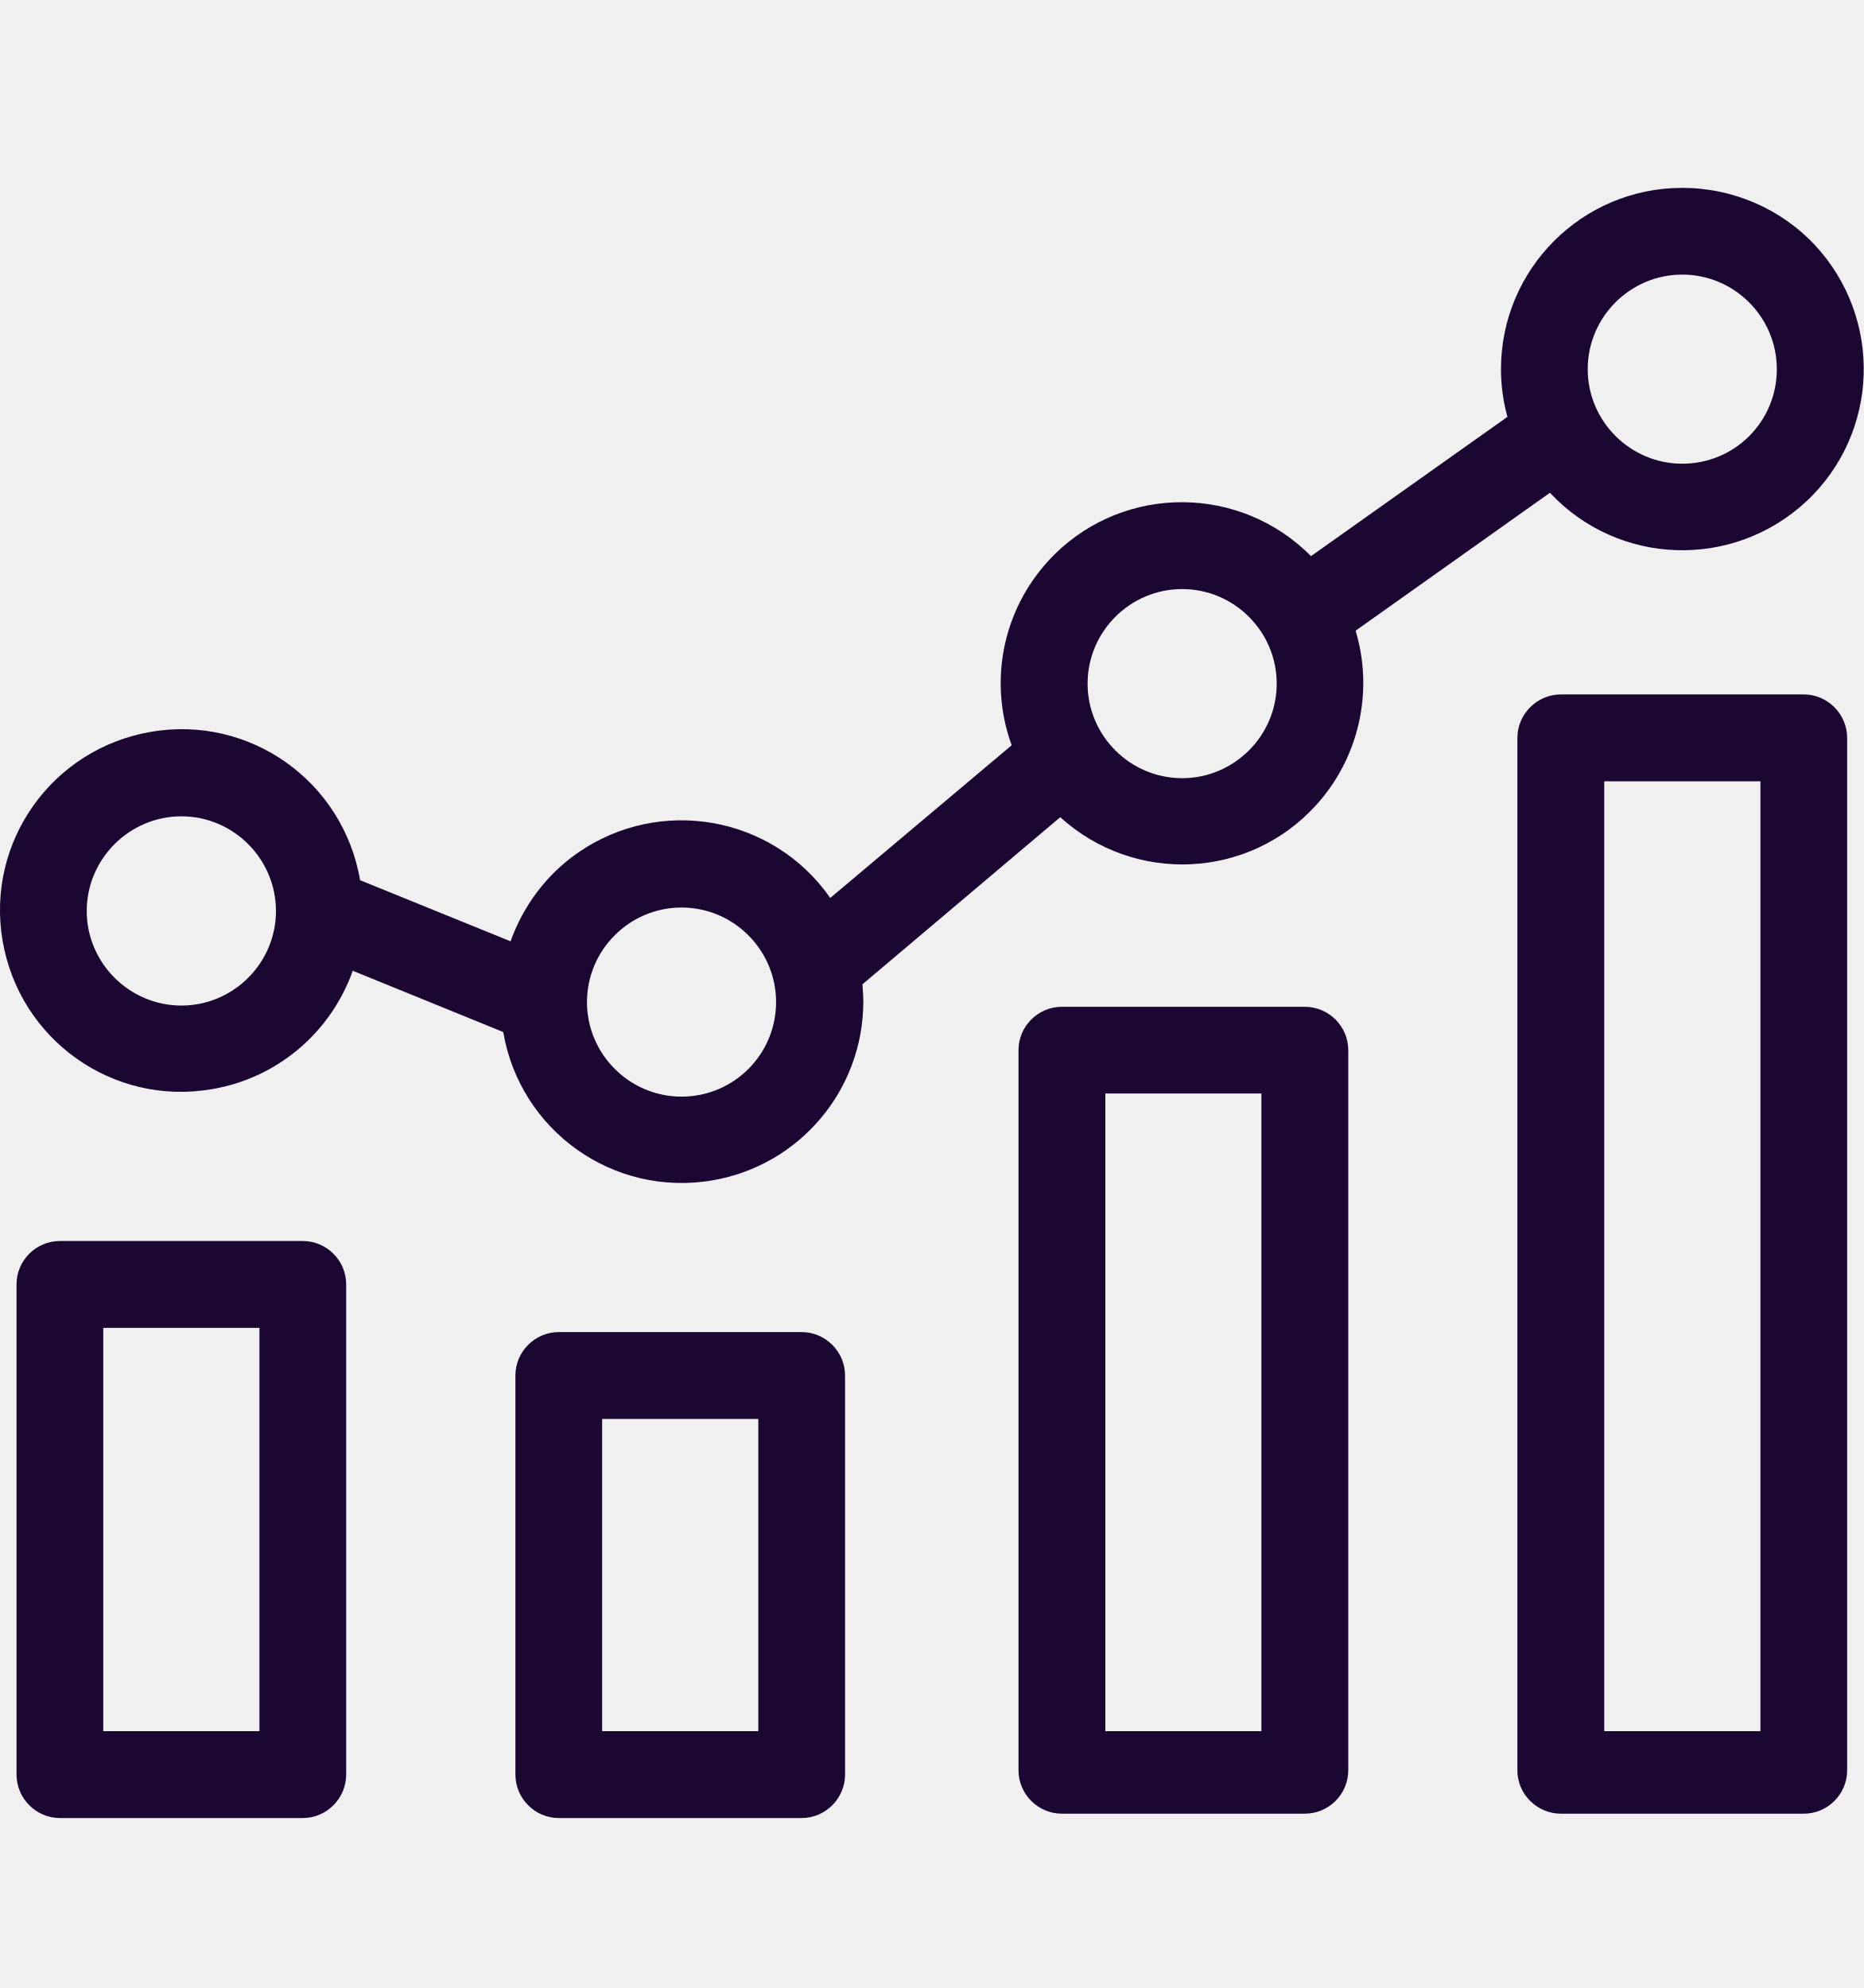
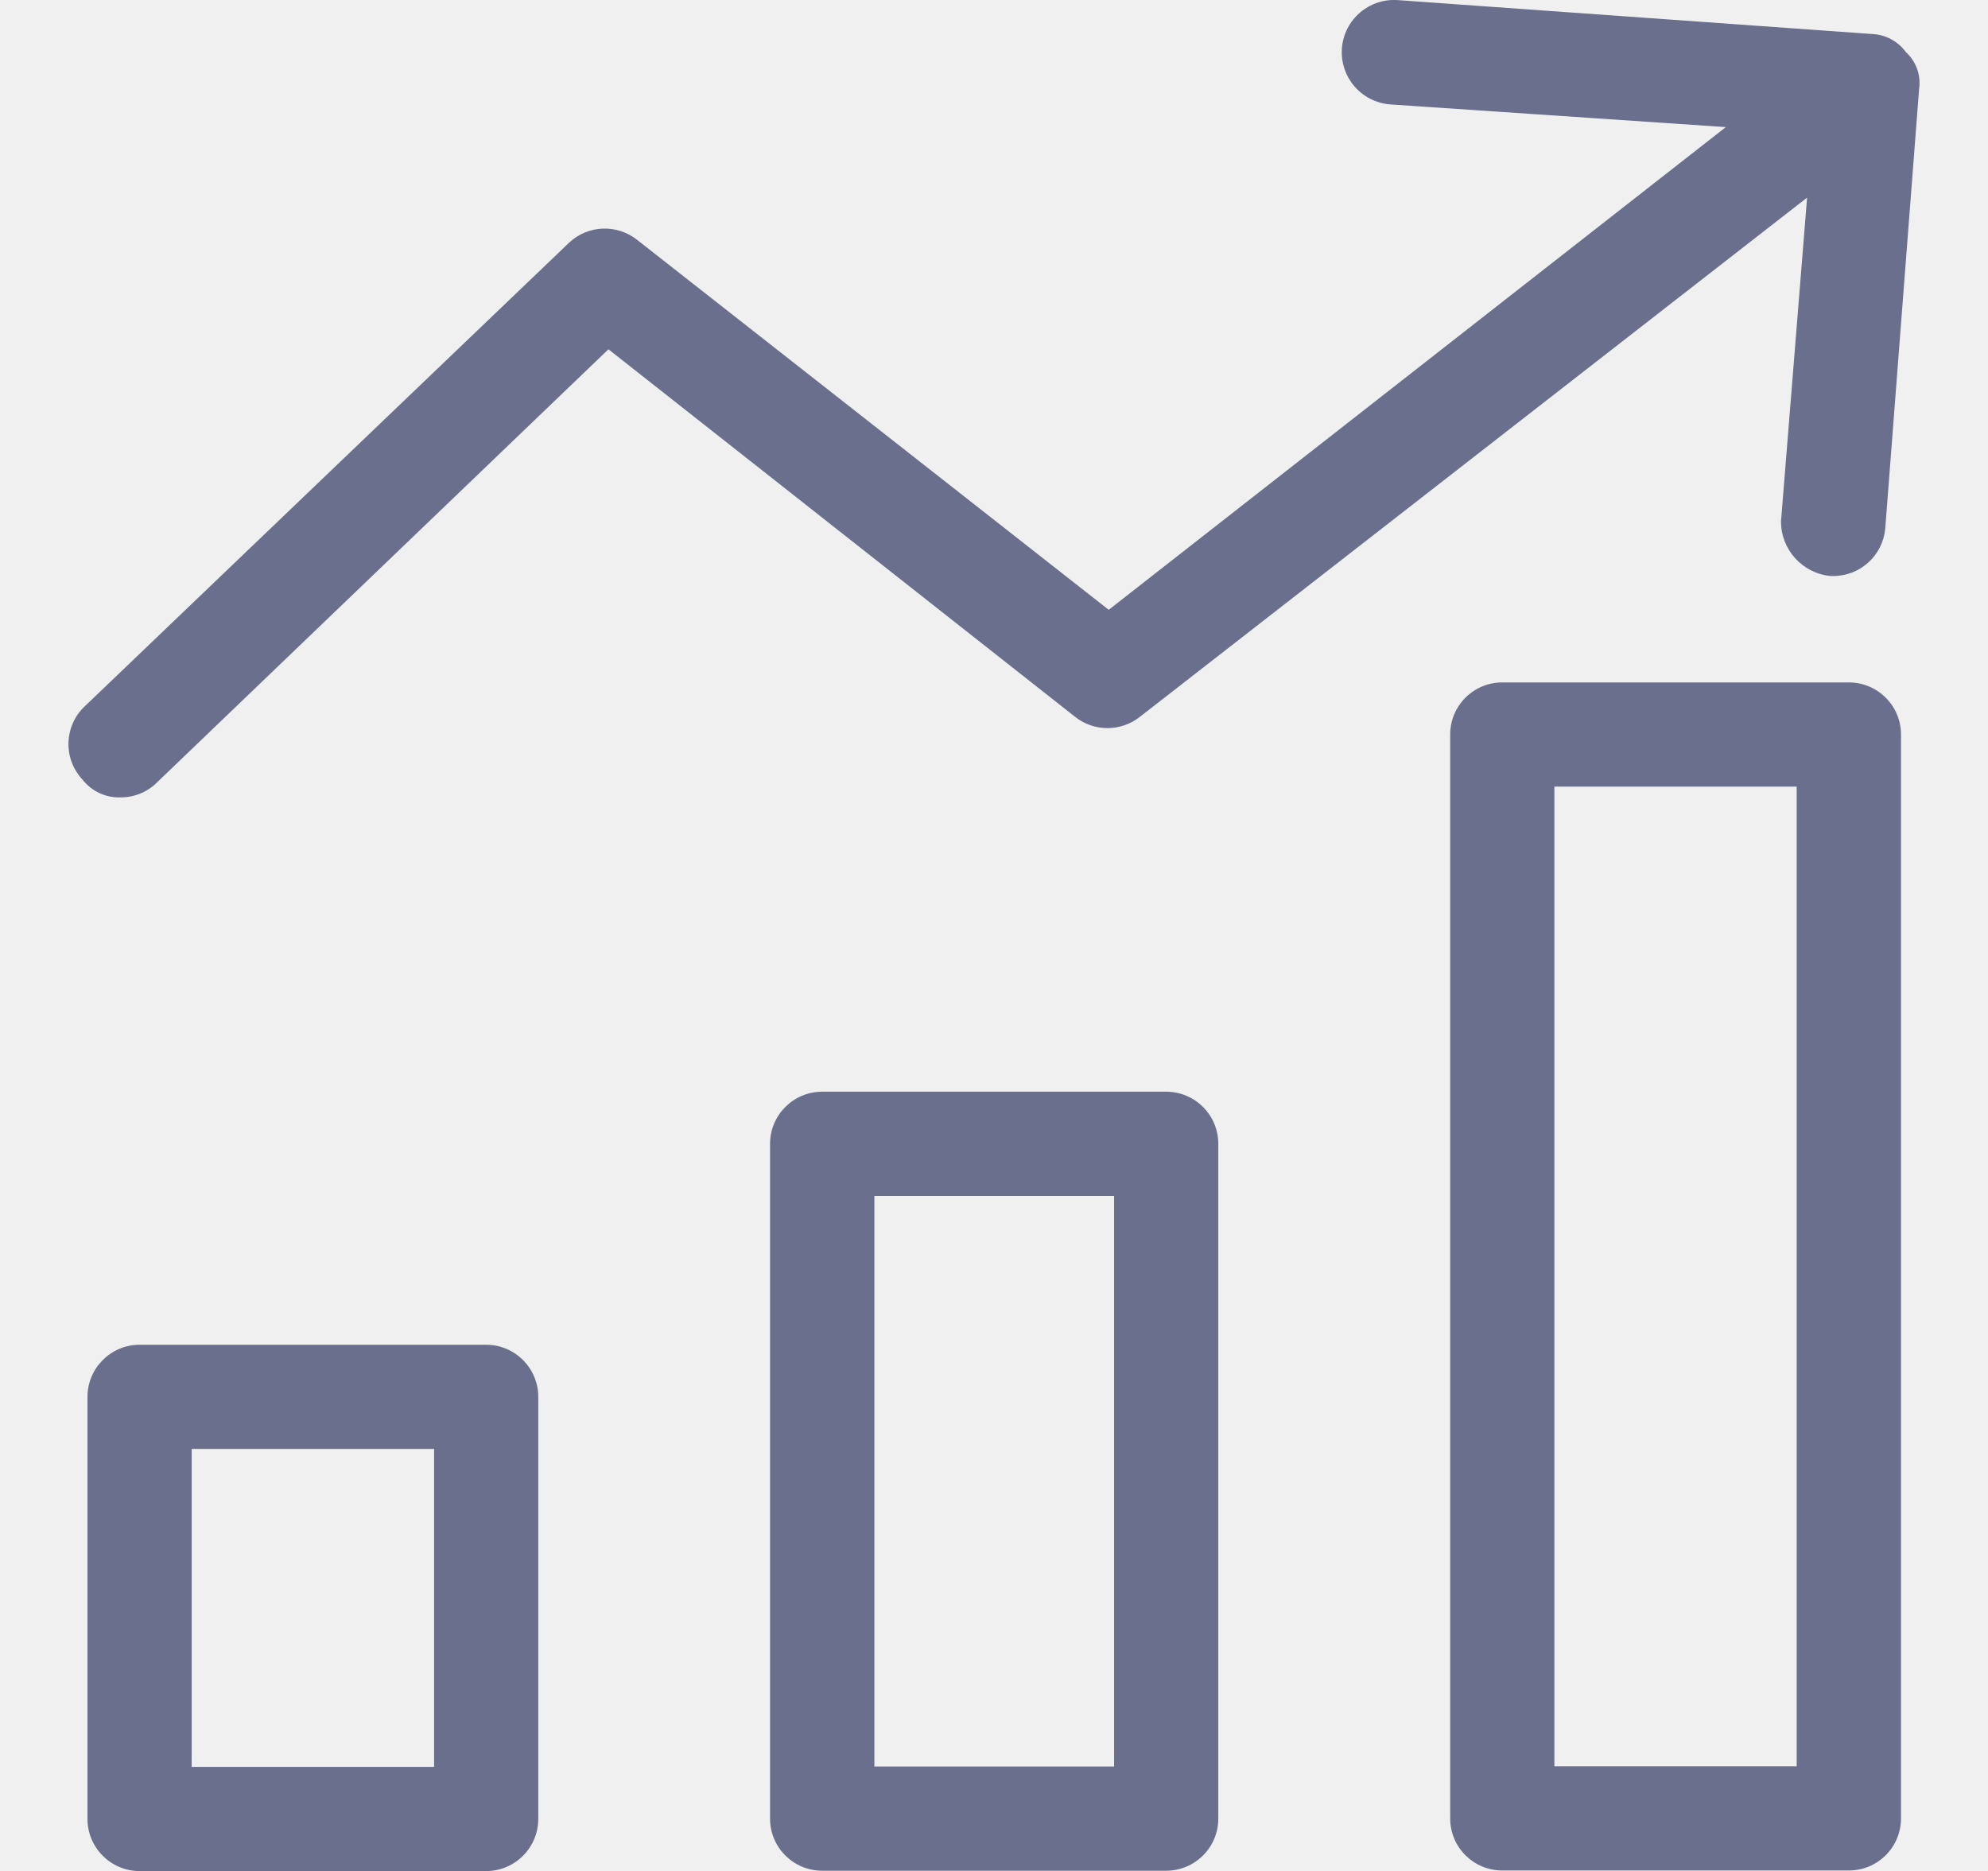
- <svg xmlns="http://www.w3.org/2000/svg" width="15" height="16" viewBox="0 0 15 16" fill="none">
-   <g clip-path="url(#clip0)">
-     <path d="M14.607 1.973C14.332 1.679 13.944 1.512 13.539 1.512C12.733 1.512 12.08 2.165 12.08 2.971C12.08 3.1 12.097 3.229 12.132 3.355L10.551 4.476C9.985 3.903 9.06 3.896 8.487 4.462C8.082 4.863 7.946 5.46 8.142 5.998L6.682 7.227C6.222 6.567 5.314 6.403 4.65 6.864C4.399 7.038 4.211 7.29 4.109 7.576L2.898 7.084C2.762 6.288 2.011 5.753 1.215 5.89C0.419 6.026 -0.115 6.776 0.021 7.572C0.157 8.368 0.908 8.903 1.704 8.766C2.228 8.679 2.661 8.313 2.839 7.813L4.05 8.306C4.186 9.102 4.937 9.636 5.733 9.5C6.434 9.381 6.948 8.773 6.948 8.061C6.948 8.016 6.944 7.967 6.941 7.922L8.533 6.577C9.13 7.119 10.051 7.077 10.592 6.48C10.938 6.099 11.057 5.565 10.91 5.076L12.474 3.966C13.026 4.556 13.947 4.584 14.537 4.036C15.127 3.484 15.155 2.563 14.607 1.973ZM1.46 8.093C1.041 8.093 0.698 7.75 0.698 7.332C0.698 6.913 1.041 6.57 1.46 6.57C1.879 6.57 2.221 6.913 2.221 7.332C2.221 7.75 1.879 8.093 1.46 8.093ZM5.485 8.826C5.066 8.826 4.724 8.484 4.724 8.065C4.724 7.646 5.066 7.304 5.485 7.304C5.904 7.304 6.246 7.646 6.246 8.065C6.246 8.484 5.907 8.826 5.485 8.826ZM9.514 6.263C9.095 6.263 8.753 5.921 8.753 5.502C8.753 5.083 9.095 4.741 9.514 4.741C9.933 4.741 10.275 5.083 10.275 5.502C10.275 5.921 9.933 6.263 9.514 6.263ZM13.539 3.732C13.12 3.732 12.778 3.39 12.778 2.971C12.778 2.552 13.12 2.21 13.539 2.21C13.958 2.21 14.3 2.552 14.3 2.971C14.3 3.393 13.961 3.732 13.539 3.732Z" fill="#1C0732" />
-     <path d="M14.517 5.589H12.562C12.37 5.589 12.212 5.747 12.212 5.939V14.248C12.212 14.44 12.37 14.597 12.562 14.597H14.517C14.709 14.597 14.866 14.44 14.866 14.248V5.939C14.866 5.747 14.709 5.589 14.517 5.589ZM14.168 13.933H12.911V6.288H14.168V13.933Z" fill="#1C0732" />
-     <path d="M10.501 8.103H8.546C8.354 8.103 8.197 8.26 8.197 8.452V14.248C8.197 14.44 8.354 14.597 8.546 14.597H10.501C10.694 14.597 10.851 14.44 10.851 14.248V8.452C10.851 8.26 10.694 8.103 10.501 8.103ZM10.152 13.933H8.896V8.801H10.152V13.933Z" fill="#1C0732" />
-     <path d="M6.452 10.721H4.497C4.305 10.721 4.148 10.879 4.148 11.07V14.282C4.148 14.474 4.305 14.632 4.497 14.632H6.452C6.644 14.632 6.801 14.474 6.801 14.282V11.07C6.801 10.879 6.644 10.721 6.452 10.721ZM6.103 13.933H4.846V11.42H6.103V13.933Z" fill="#1C0732" />
-     <path d="M2.437 9.988H0.482C0.29 9.988 0.133 10.145 0.133 10.337V14.282C0.133 14.474 0.29 14.632 0.482 14.632H2.437C2.629 14.632 2.786 14.474 2.786 14.282V10.337C2.786 10.145 2.629 9.988 2.437 9.988ZM2.088 13.933H0.831V10.687H2.088V13.933Z" fill="#1C0732" />
-   </g>
-   <defs>
-     <clipPath id="clip0">
-       <rect width="15" height="15" fill="white" transform="translate(0 0.572266)" />
-     </clipPath>
-   </defs>
+ <svg xmlns="http://www.w3.org/2000/svg" width="17" height="16" viewBox="0 0 17 16" fill="none">
+   <path d="M9.972 9.336H7.031C6.785 9.336 6.585 9.535 6.585 9.782V15.553C6.585 15.799 6.785 15.998 7.031 15.998H9.972C10.218 15.998 10.418 15.799 10.418 15.553V9.782C10.418 9.535 10.218 9.336 9.972 9.336ZM9.527 15.107H7.477V10.227H9.527V15.107Z" fill="#696F8C" />
+   <path d="M15.81 5.836H12.847C12.6 5.836 12.401 6.035 12.401 6.282V15.551C12.401 15.797 12.6 15.996 12.847 15.996H15.81C16.056 15.996 16.256 15.797 16.256 15.551V6.282C16.256 6.035 16.056 5.836 15.81 5.836ZM15.364 15.105H13.292V6.727H15.364V15.105Z" fill="#696F8C" />
+   <path d="M4.157 11.5H1.194C0.948 11.5 0.748 11.7 0.748 11.946V15.555C0.748 15.801 0.948 16.001 1.194 16.001H4.157C4.403 16.001 4.603 15.801 4.603 15.555V11.946C4.603 11.7 4.403 11.5 4.157 11.5ZM3.712 15.11H1.639V12.391H3.712V15.11Z" fill="#696F8C" />
+   <path d="M16.299 0.447C16.232 0.354 16.125 0.296 16.01 0.291L11.954 0.001C11.708 -0.017 11.494 0.167 11.475 0.413C11.457 0.66 11.642 0.874 11.888 0.893L14.758 1.087L9.481 5.215L5.448 2.051C5.276 1.915 5.03 1.924 4.869 2.073L0.725 6.04C0.548 6.207 0.538 6.484 0.702 6.663C0.782 6.767 0.906 6.825 1.037 6.819C1.154 6.818 1.266 6.77 1.348 6.686L5.203 2.987L9.192 6.129C9.354 6.259 9.586 6.259 9.749 6.129L15.453 1.69L15.23 4.458C15.229 4.7 15.412 4.902 15.653 4.926H15.675C15.905 4.927 16.098 4.753 16.121 4.524L16.411 0.759C16.427 0.643 16.386 0.526 16.299 0.447Z" fill="#696F8C" />
</svg>
